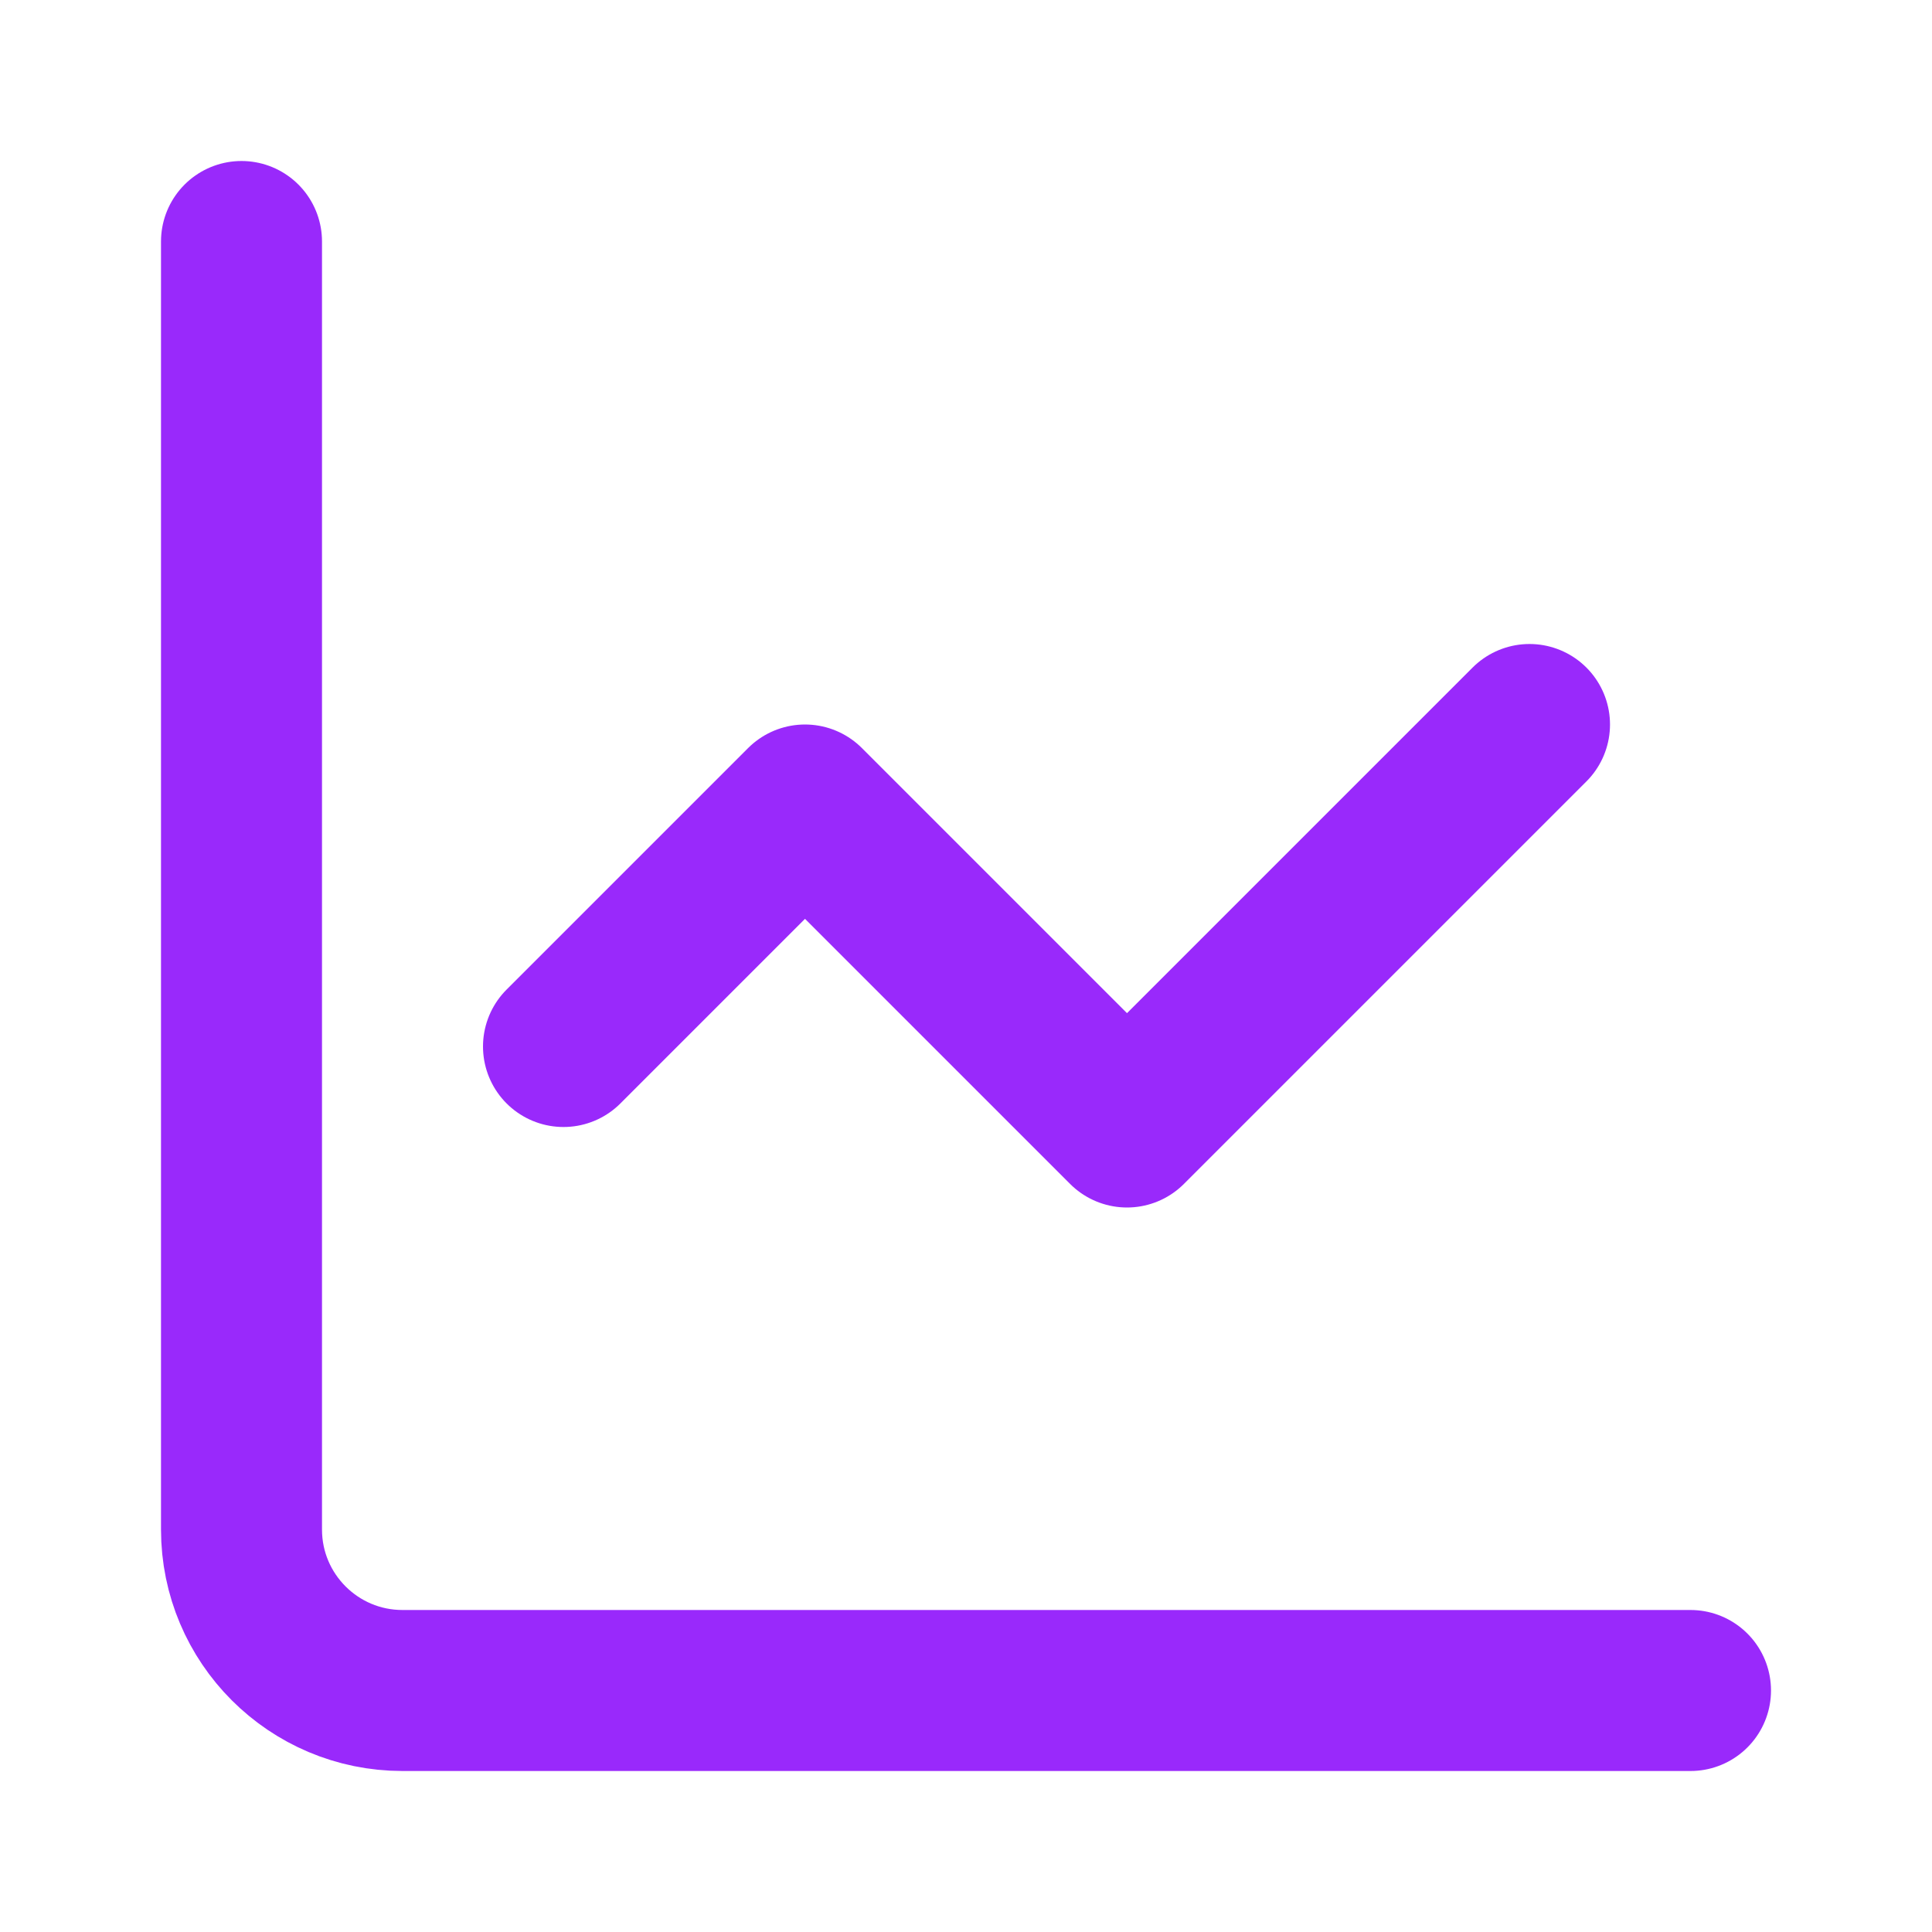
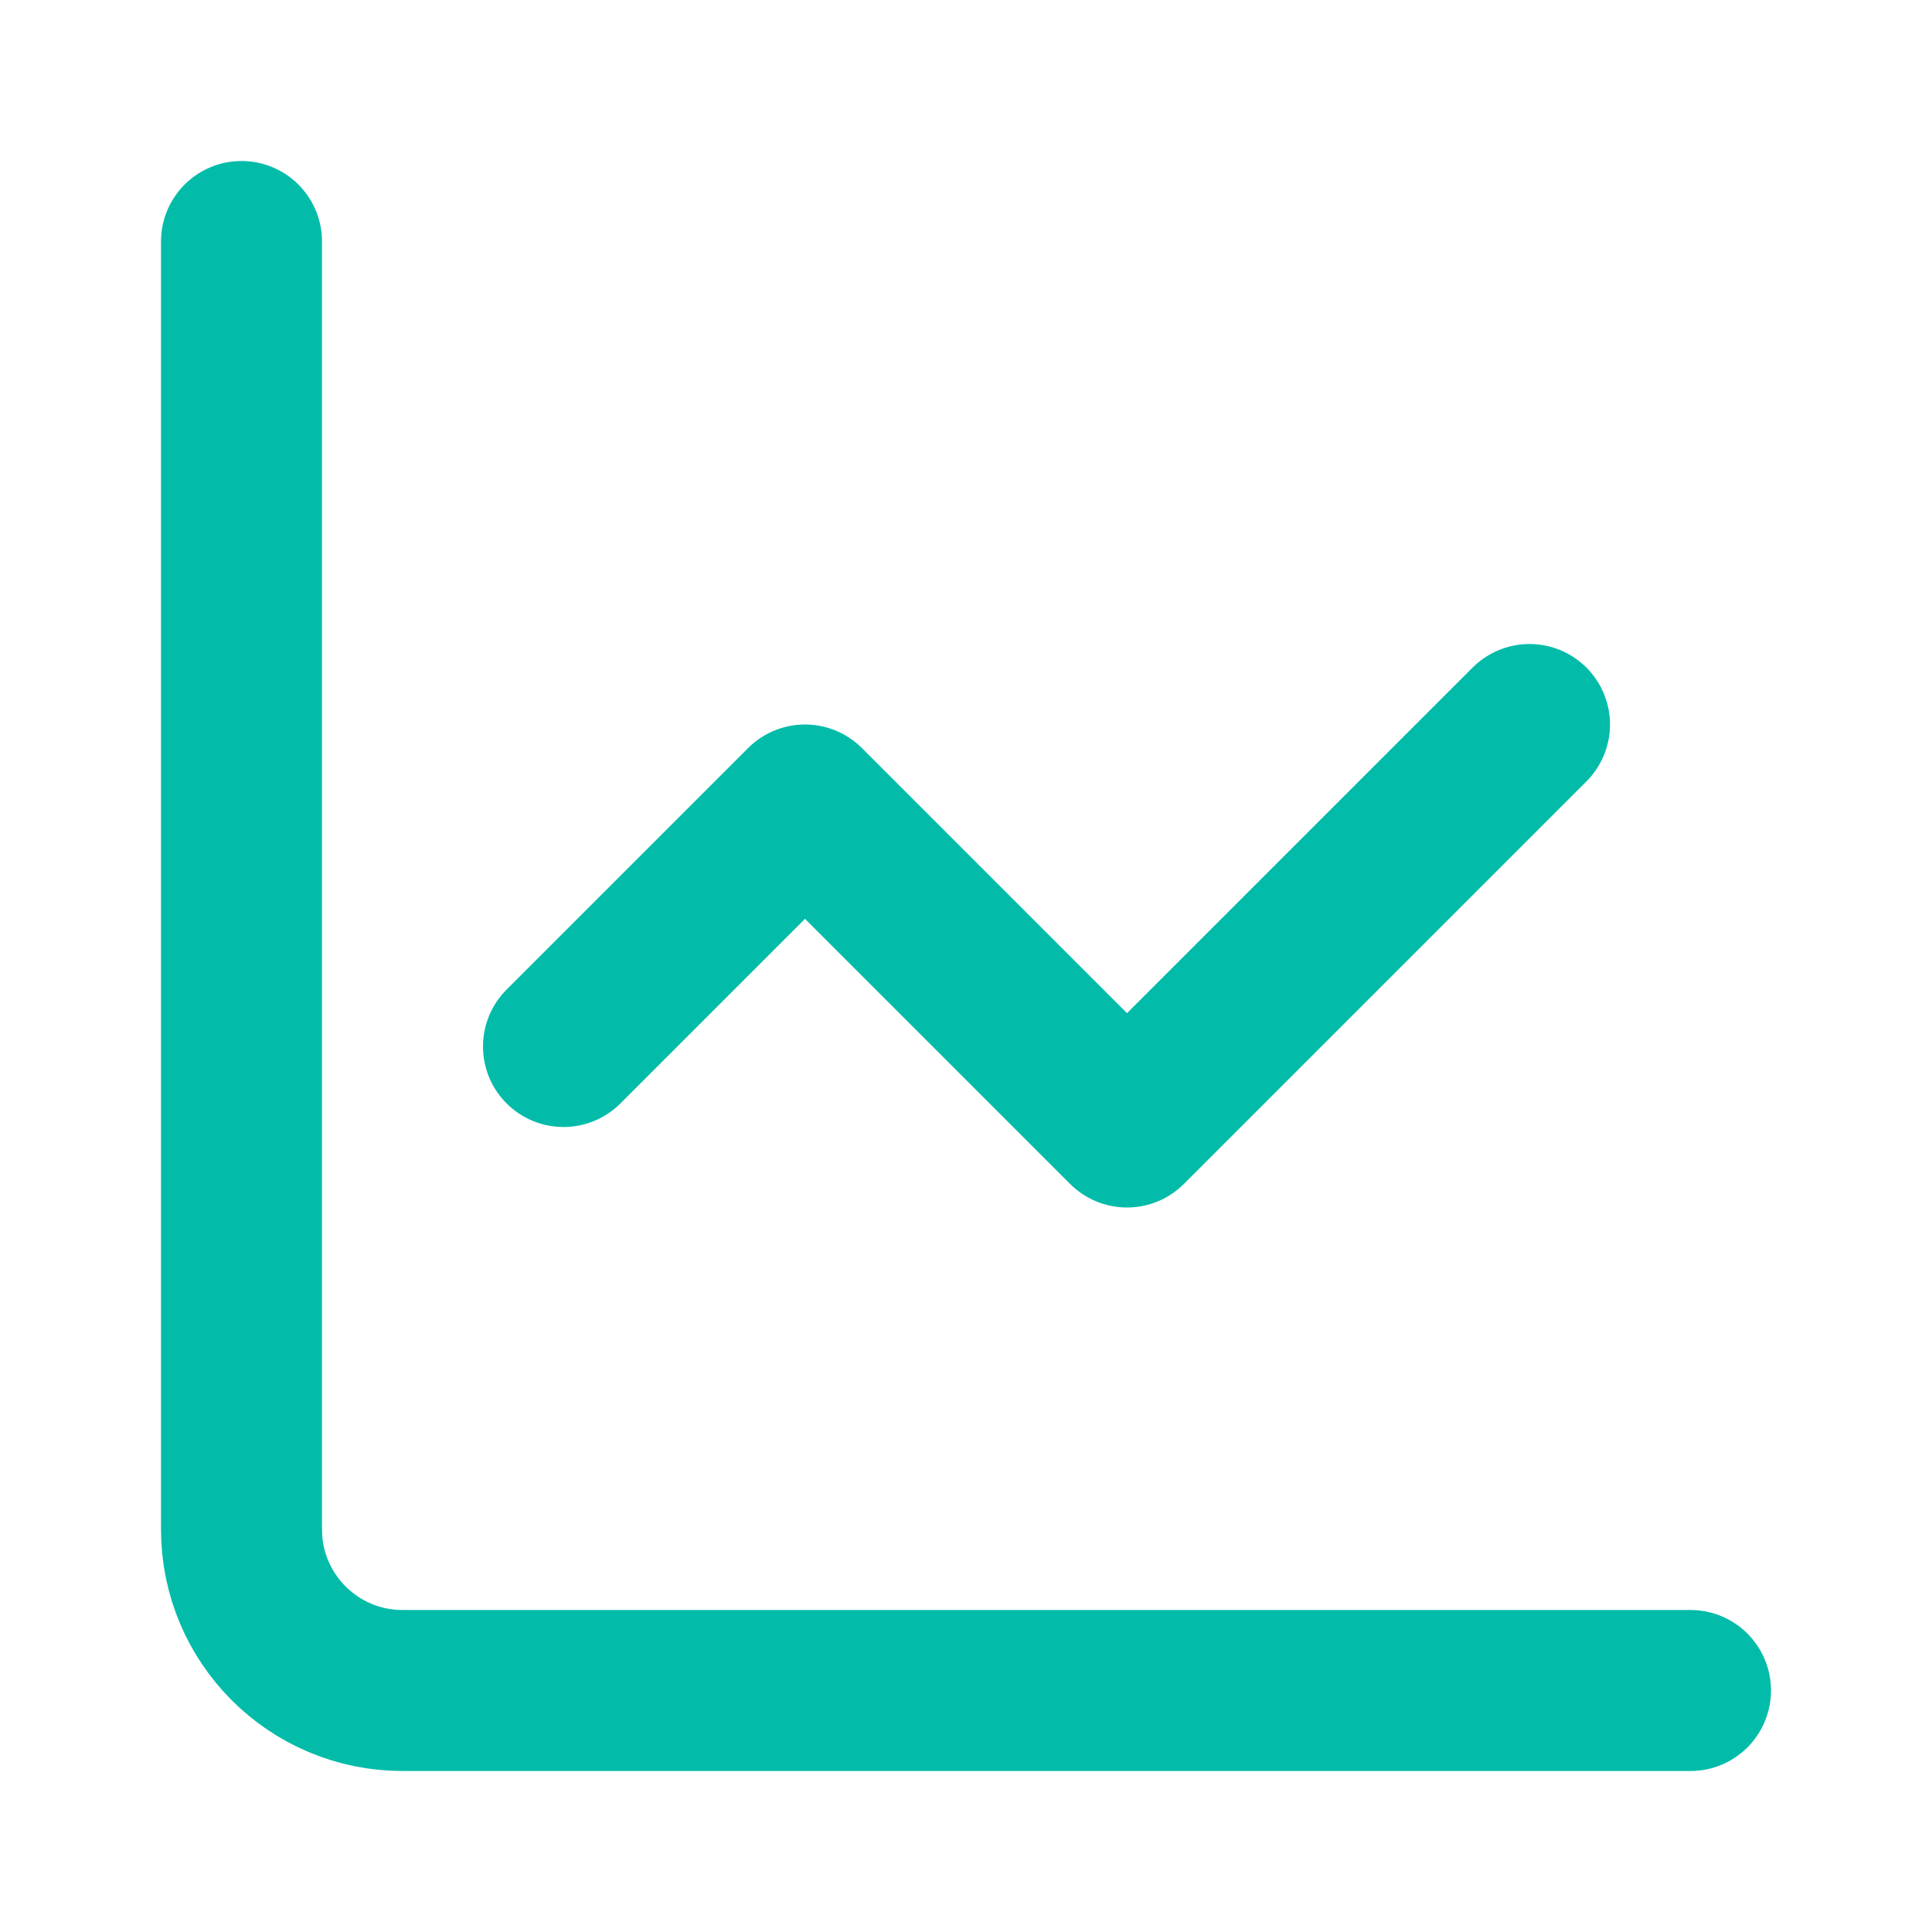
- <svg xmlns="http://www.w3.org/2000/svg" width="24" height="24" viewBox="0 0 24 24" fill="none" stroke="#9929fb" stroke-width="2" stroke-linecap="round" stroke-linejoin="round" class="lucide lucide-chart-line-icon lucide-chart-line">
+ <svg xmlns="http://www.w3.org/2000/svg" width="24" height="24" viewBox="0 0 24 24" fill="none" stroke="#02bca9" stroke-width="2" stroke-linecap="round" stroke-linejoin="round" class="lucide lucide-chart-line-icon lucide-chart-line">
  <path d="M3 3v16a2 2 0 0 0 2 2h16" />
  <path d="m19 9-5 5-4-4-3 3" />
</svg>
